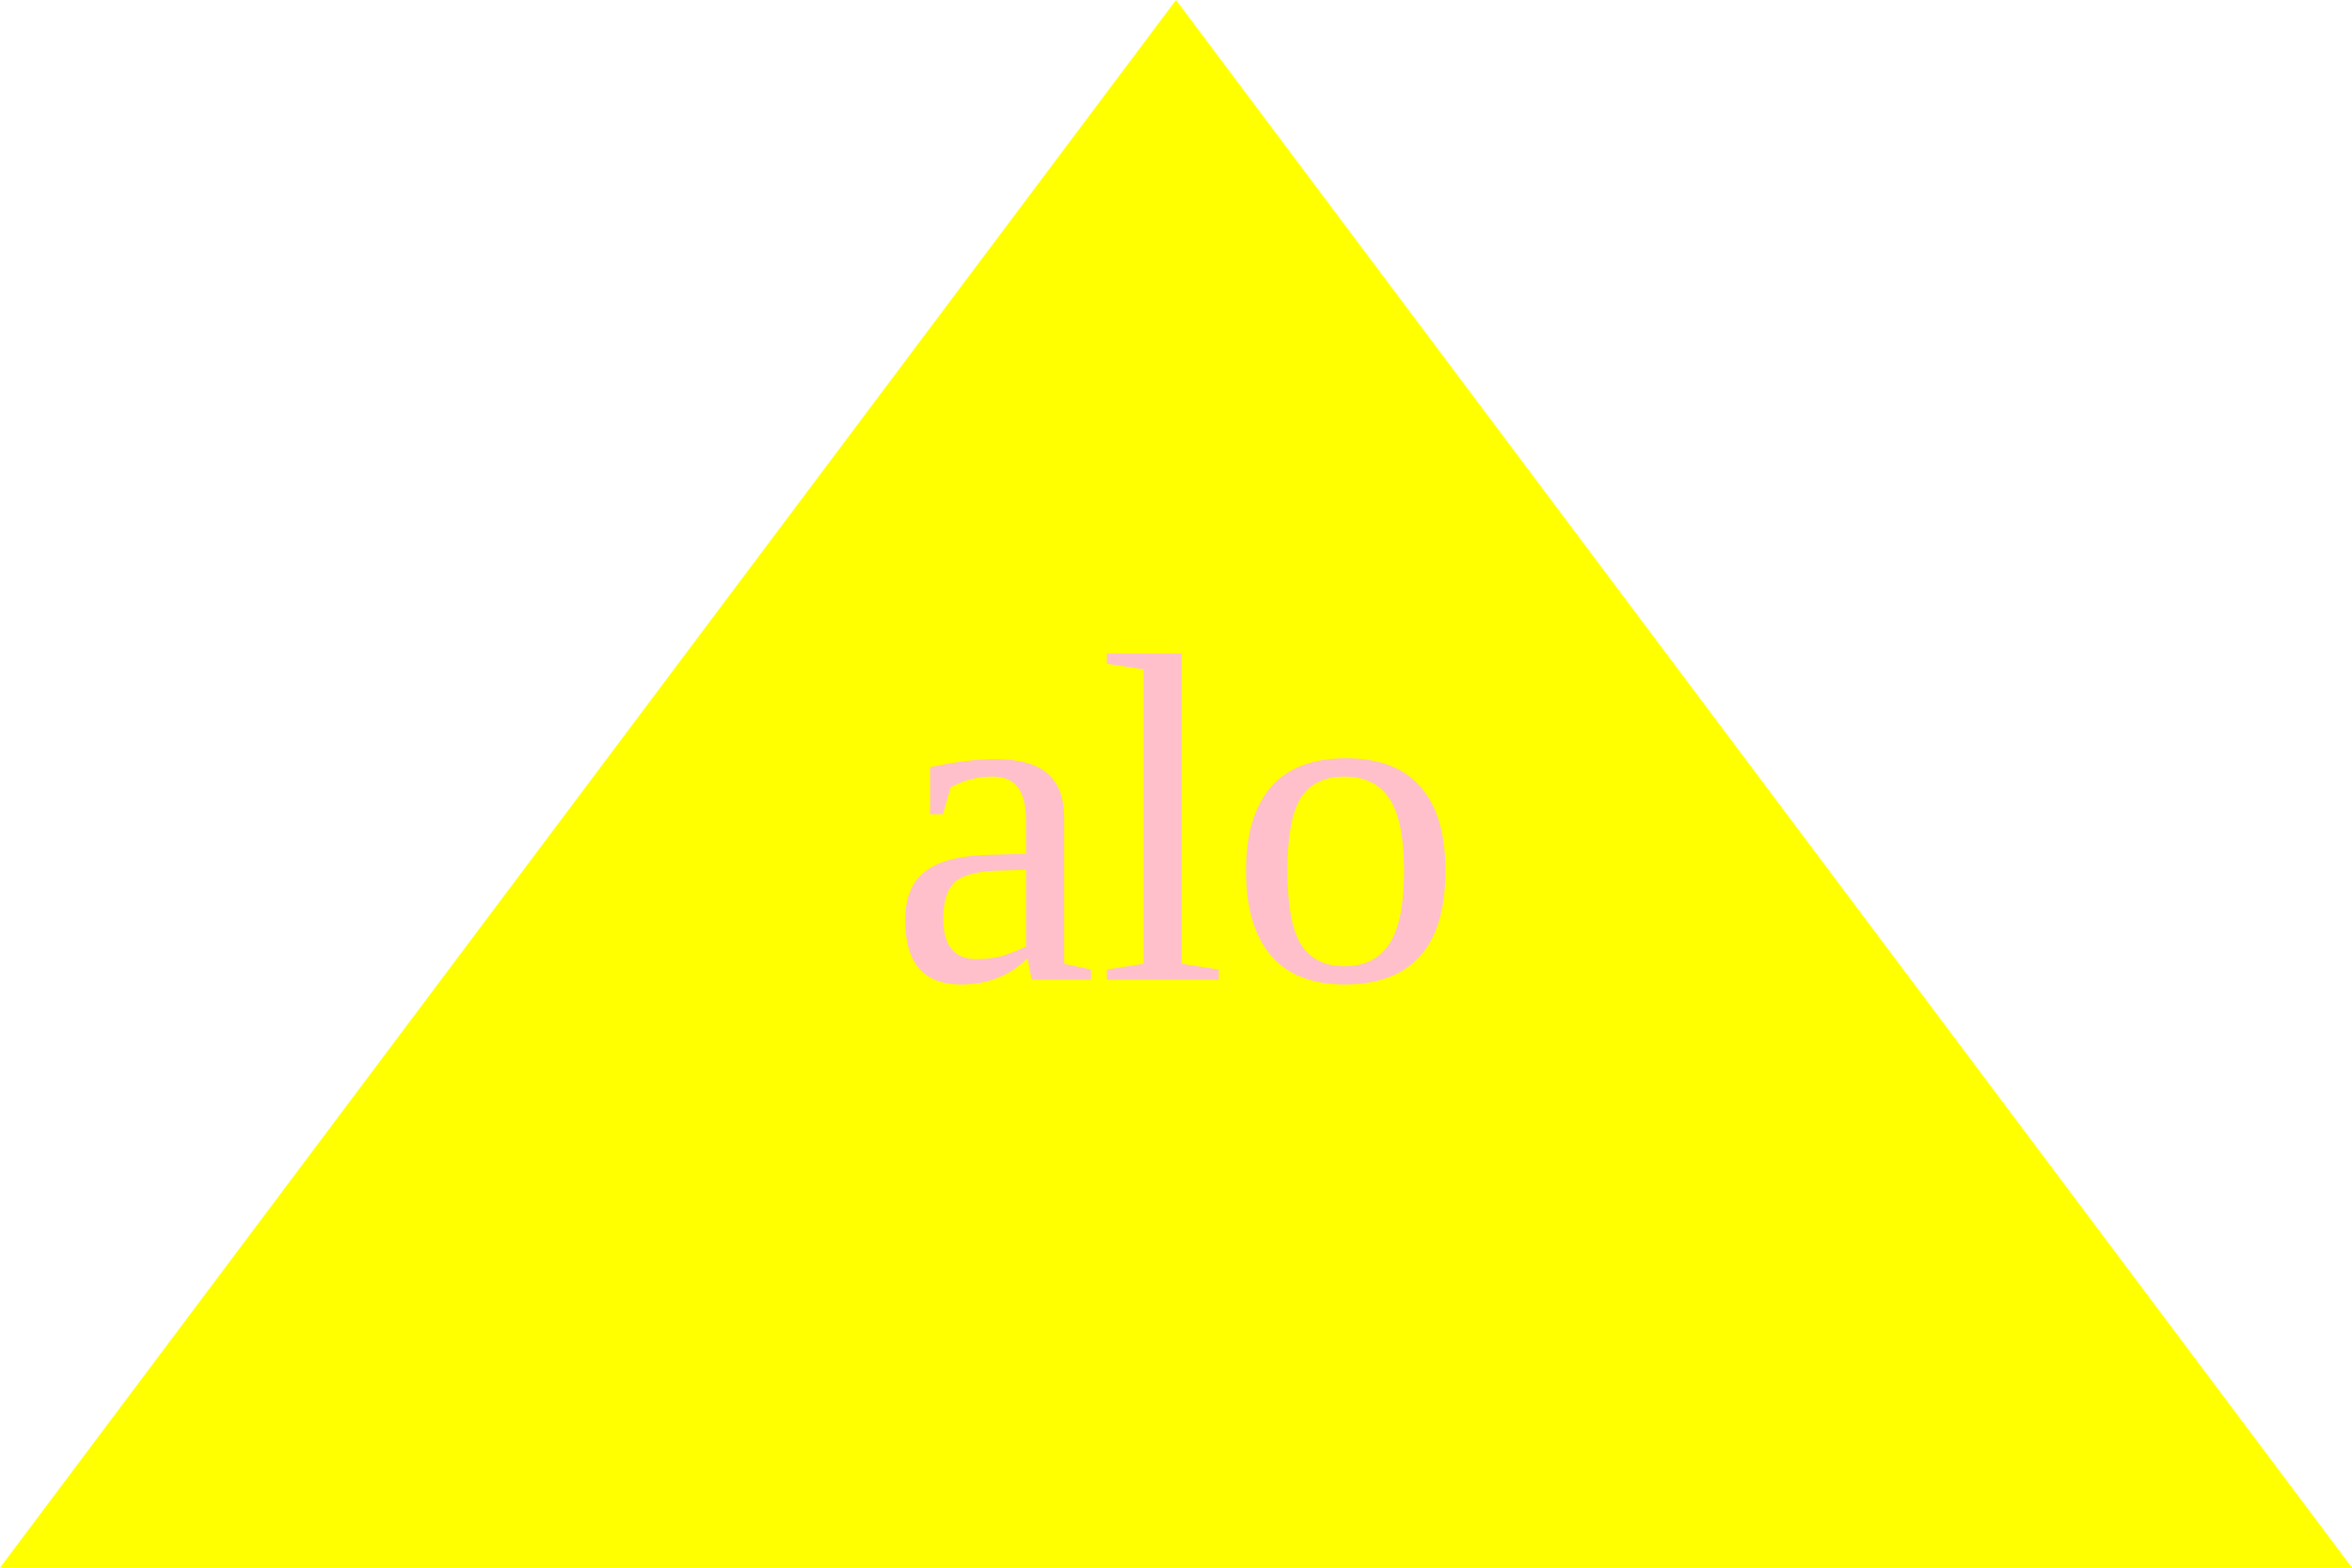
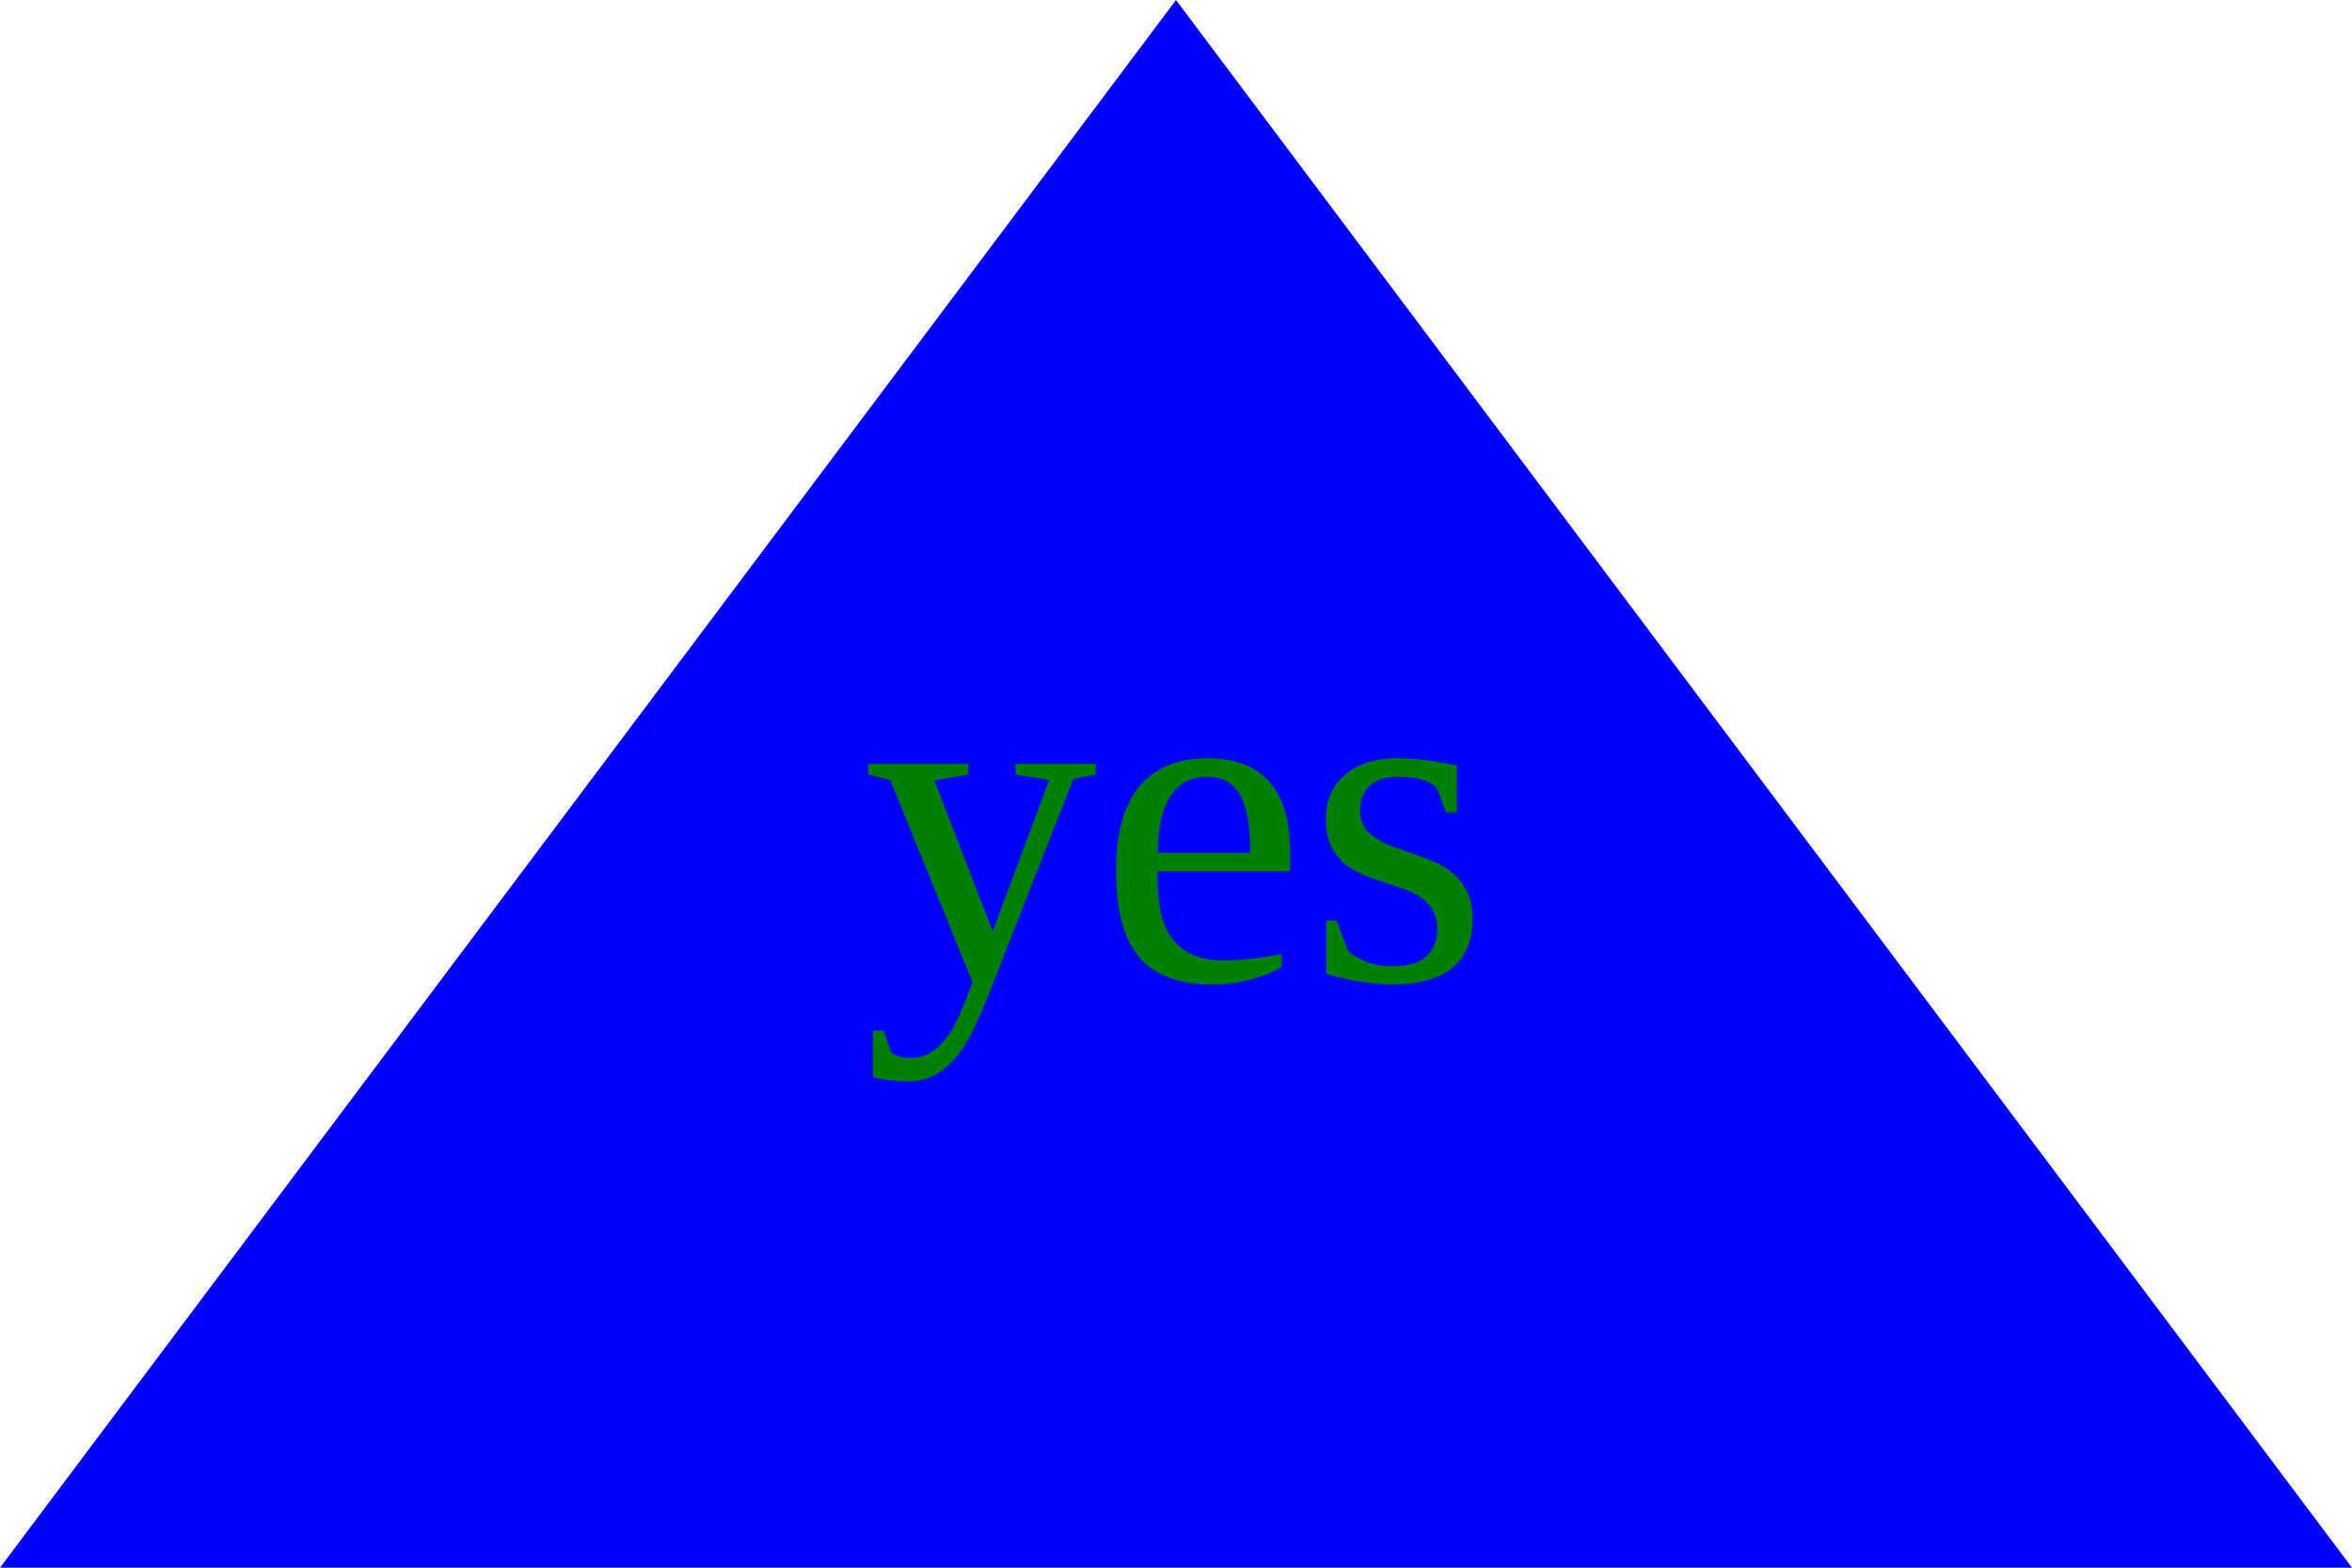
<svg xmlns="http://www.w3.org/2000/svg" version="1.1" width="300" height="200">
-   <polygon points="150,0 0,200 300,200" fill="yellow" />
-   <text x="150" y="125" font-size="60" text-anchor="middle" fill="pink">alo</text>
+   <polygon points="150,0 0,200 300,200" fill="blue" />
+   <text x="150" y="125" font-size="60" text-anchor="middle" fill="green">yes</text>
</svg>
